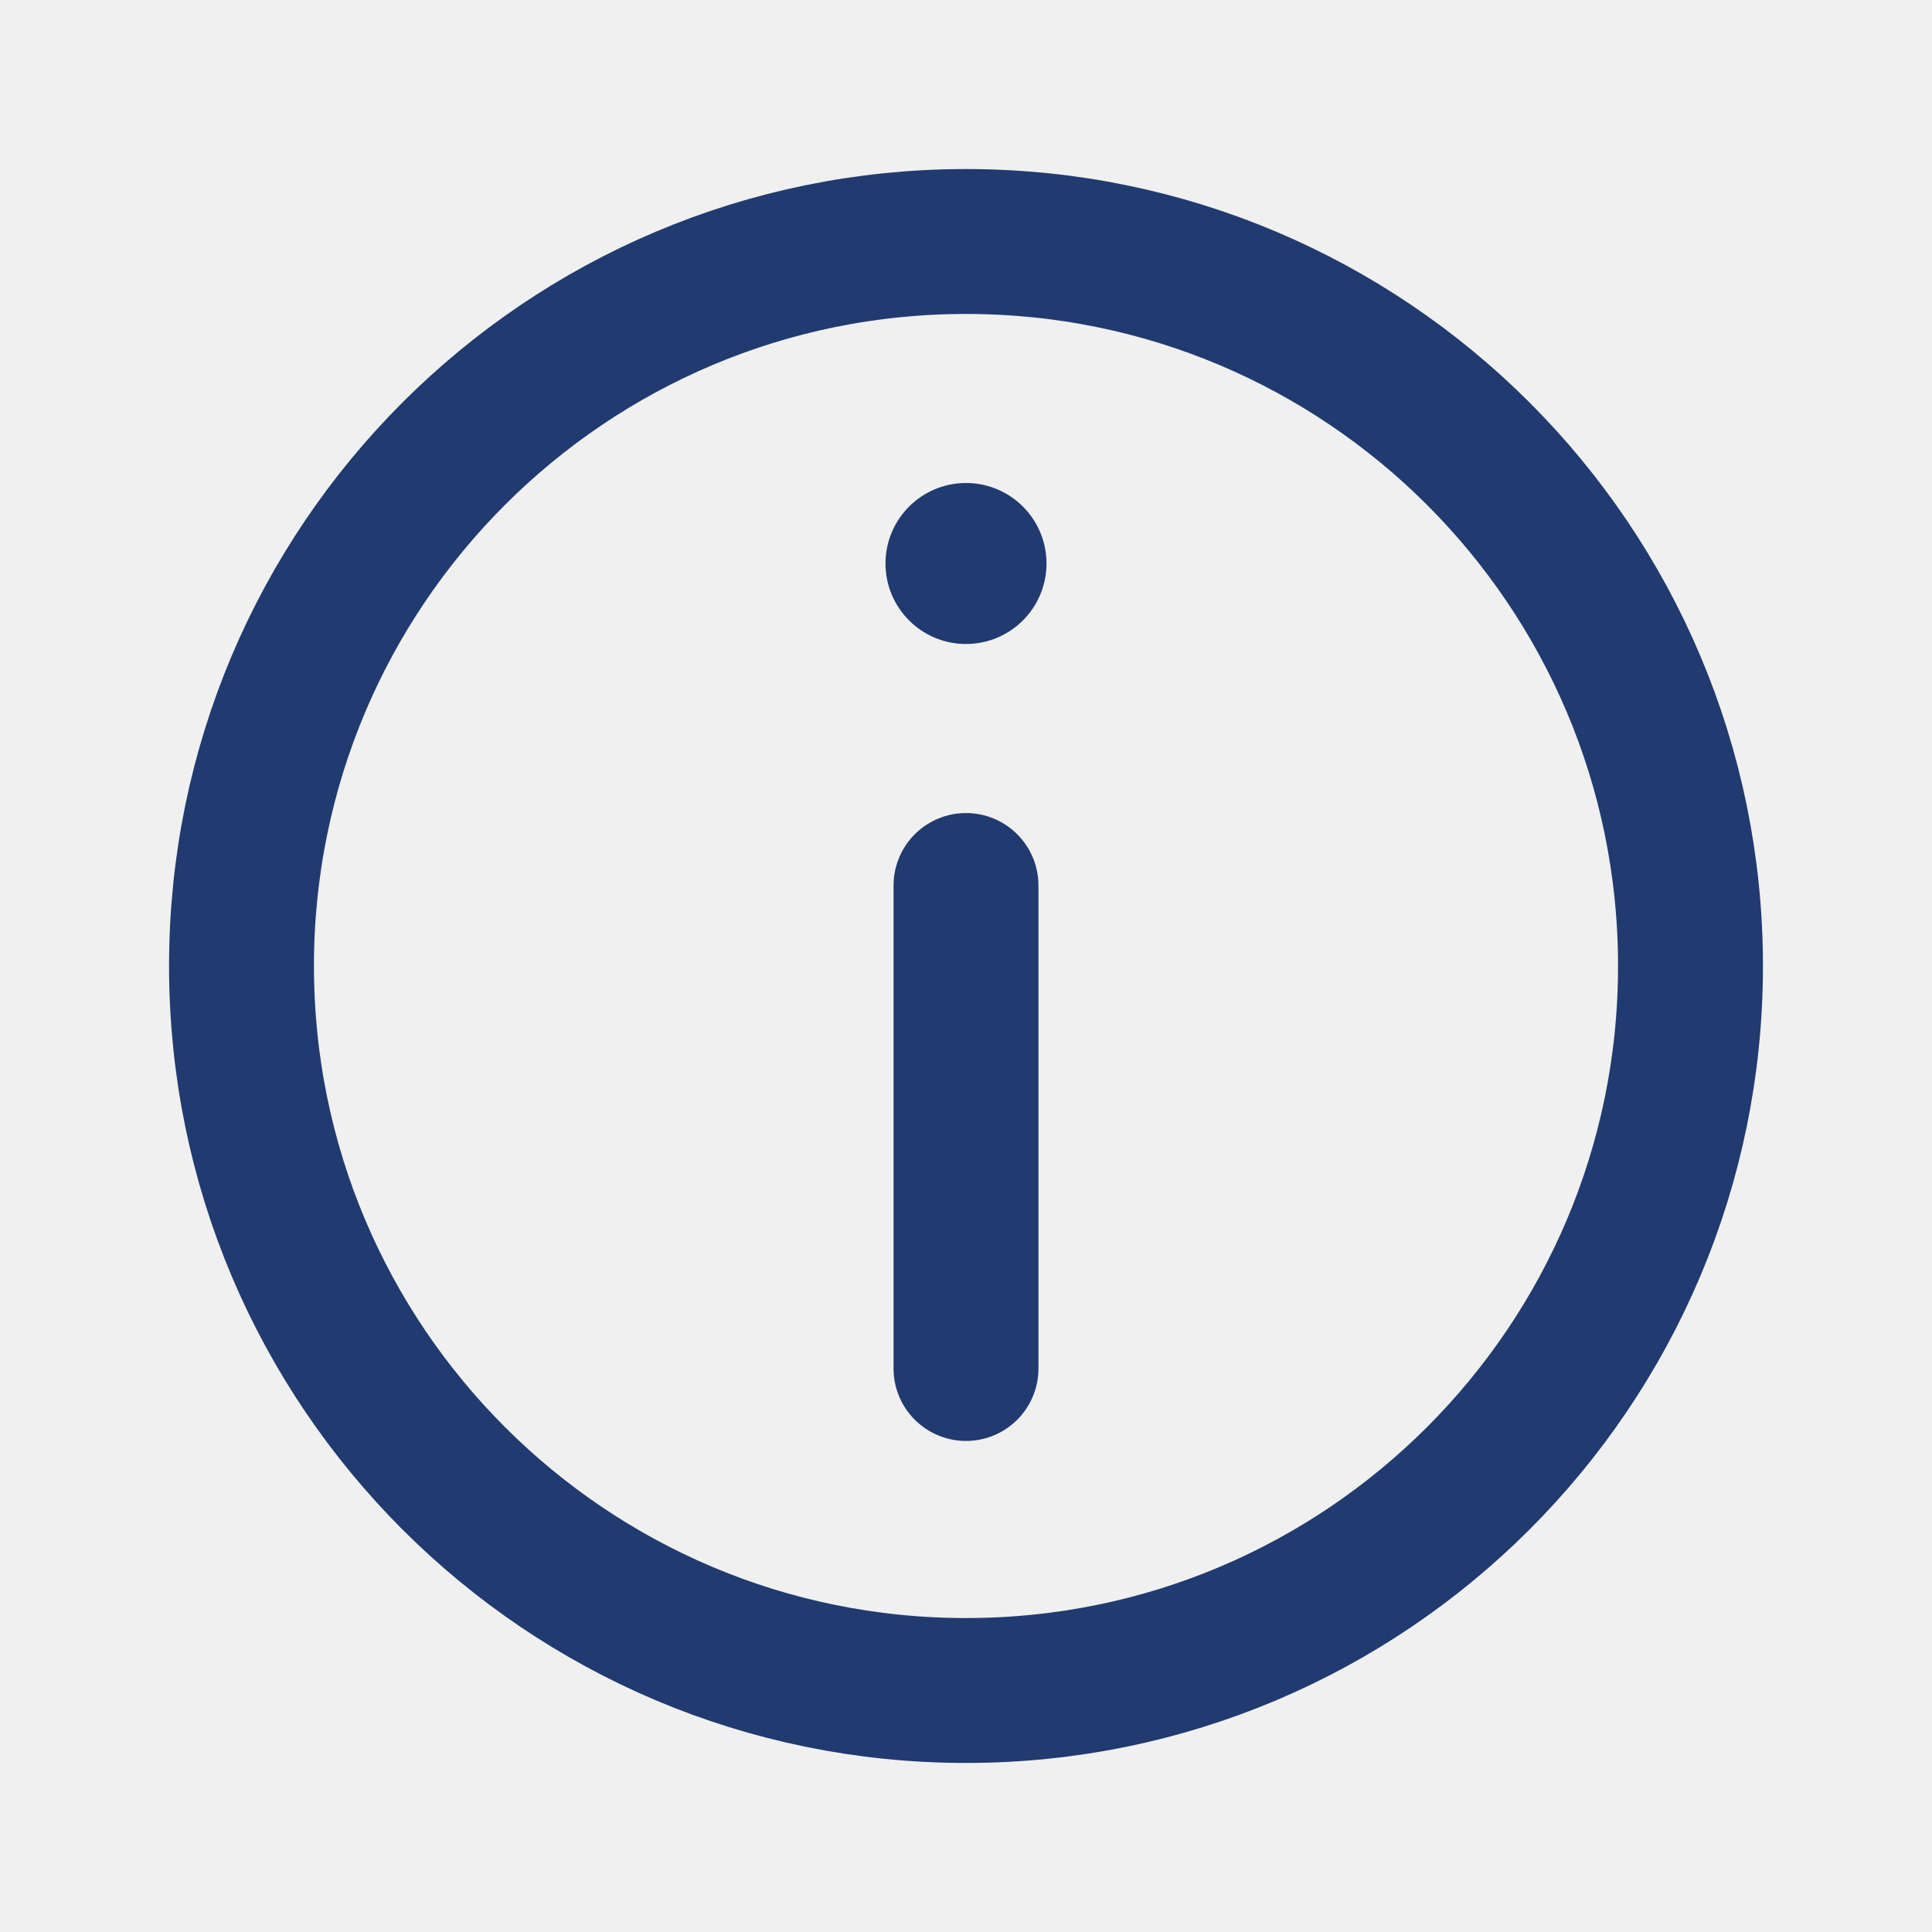
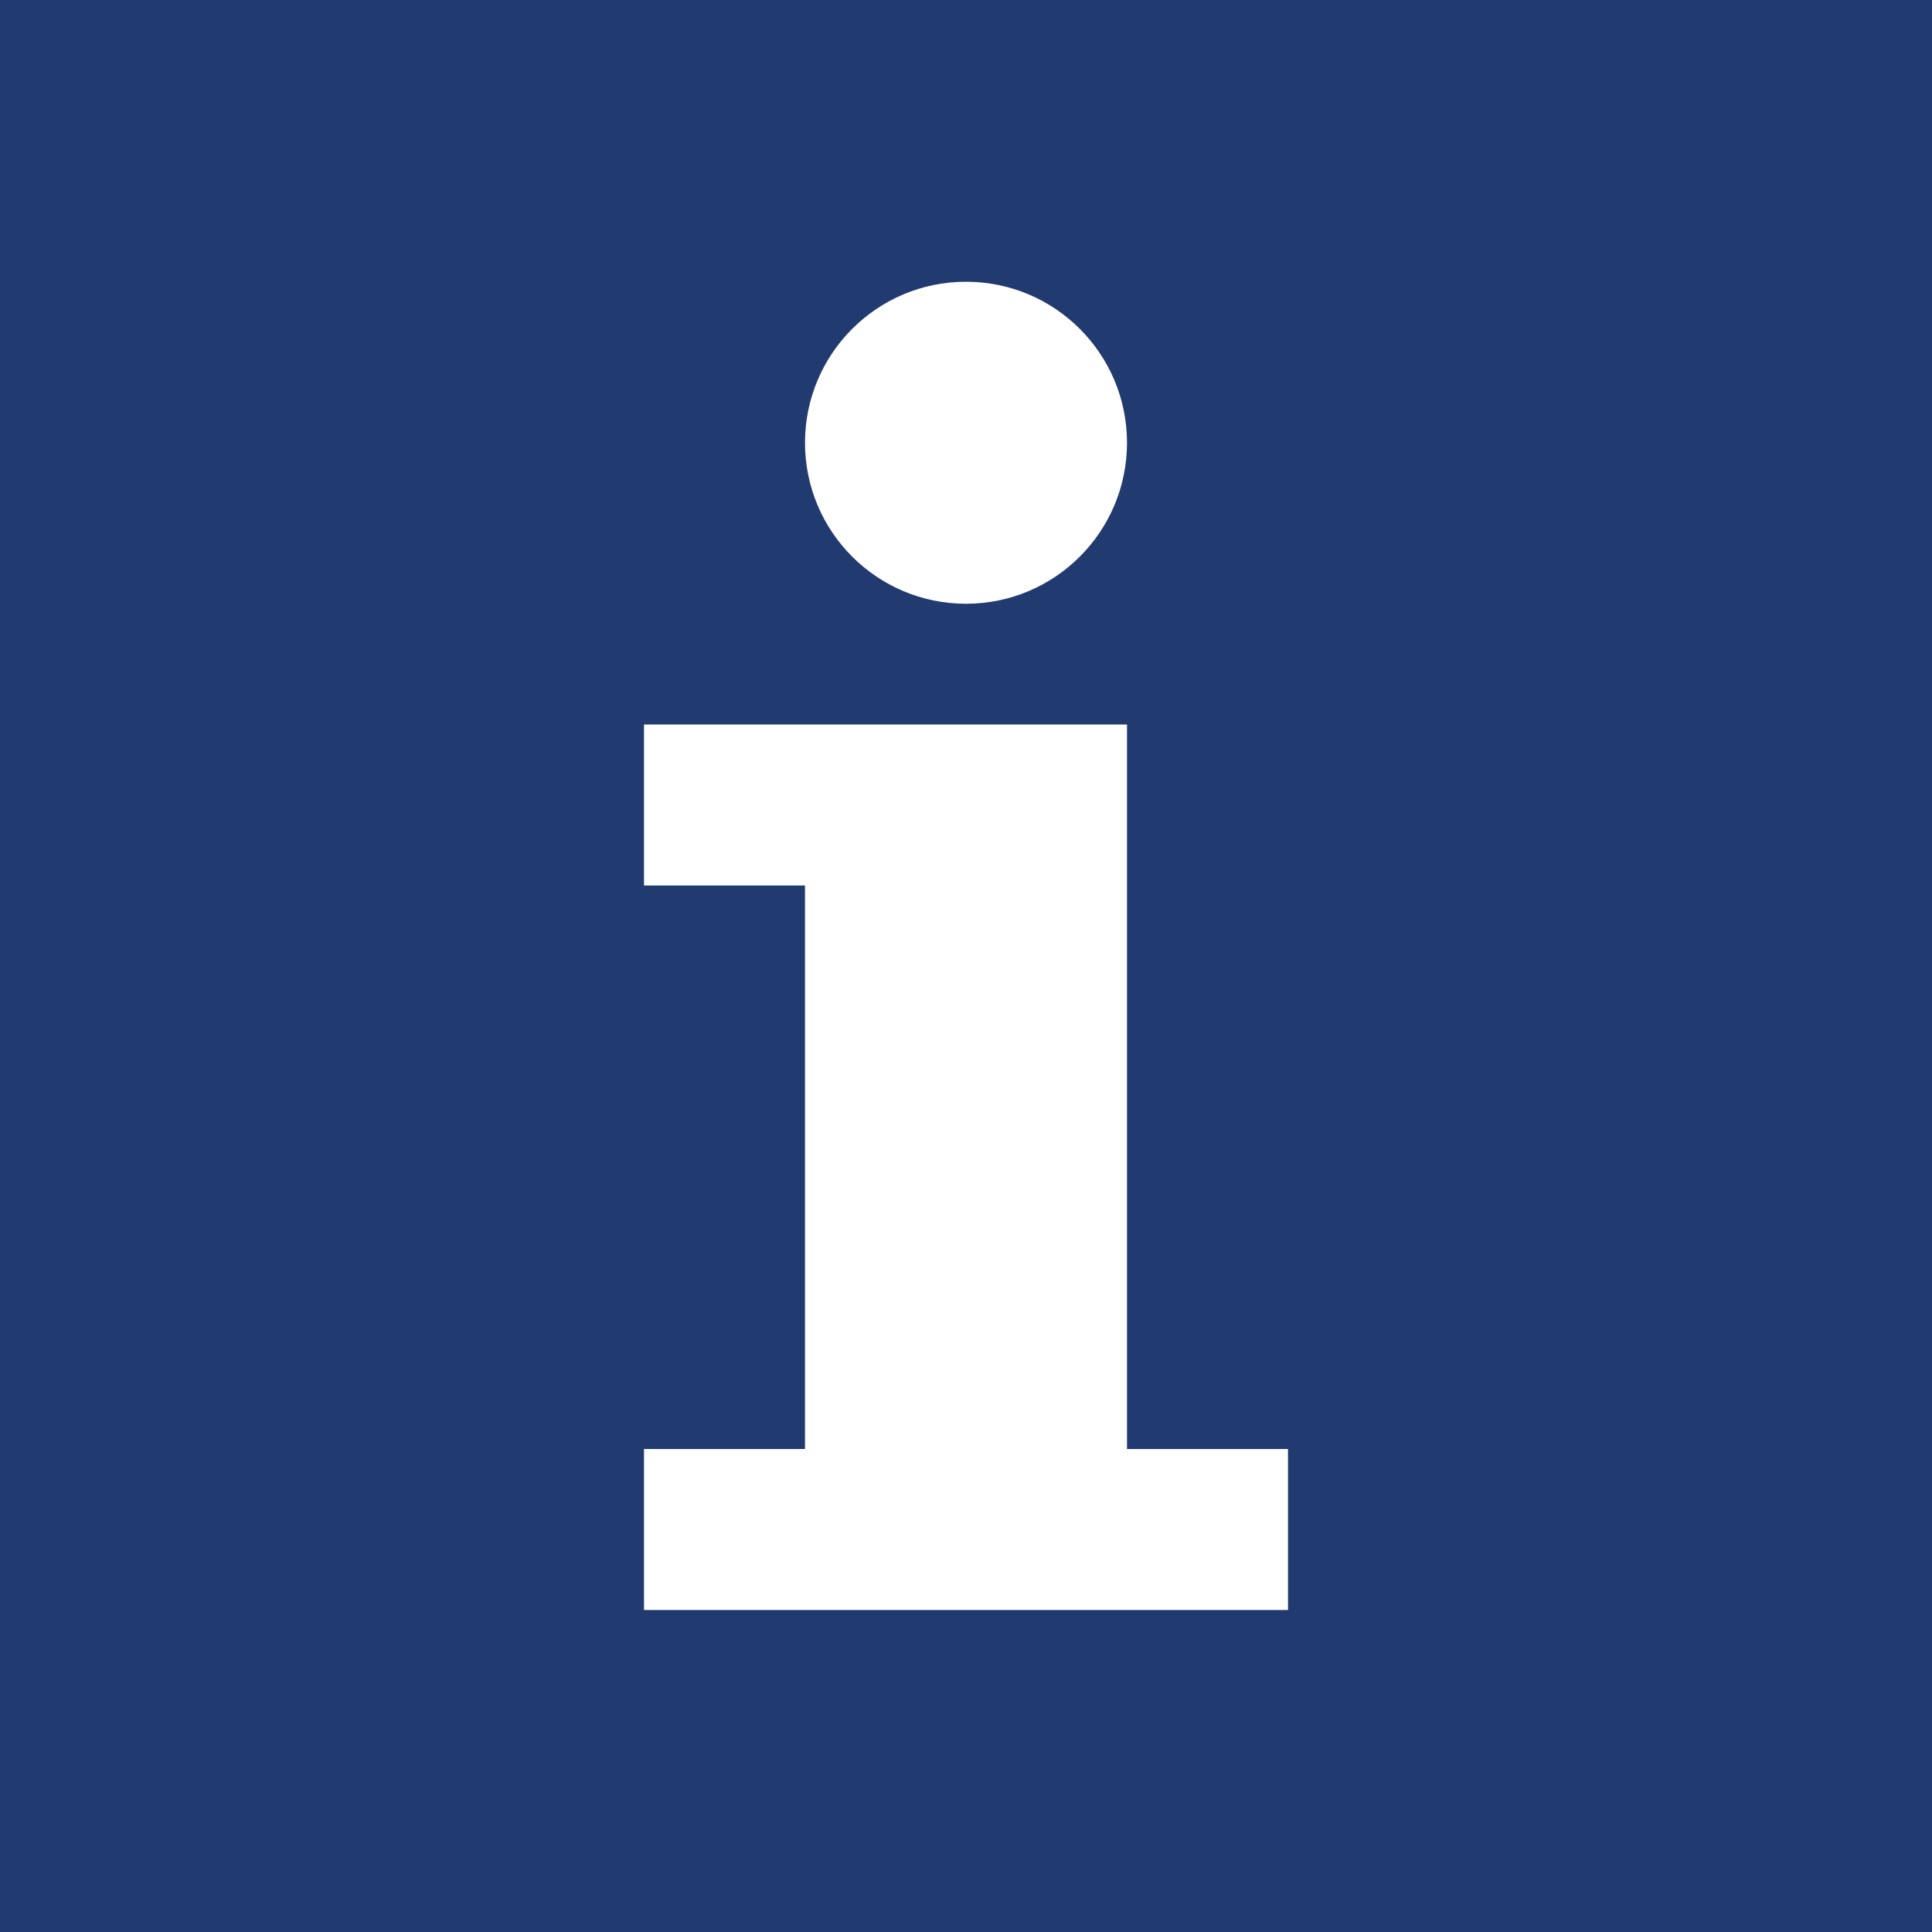
- <svg xmlns="http://www.w3.org/2000/svg" width="24" height="24" viewBox="0 0 24 24" fill="none" stroke="#213a70" stroke-width="1.8" stroke-linecap="round" stroke-linejoin="round" role="img" aria-labelledby="title">
-   <circle cx="12" cy="12" r="9" />
-   <path d="M12 11v6" />
-   <circle cx="12" cy="7" r="1" fill="#213a70" stroke="none" />
+ <svg xmlns="http://www.w3.org/2000/svg" width="24" height="24" viewBox="0 0 24 24" fill="#fff" role="img" aria-labelledby="title">
+   <path fill="#213a70" d="M0 0h24v24H0z" />
+   <circle cx="12" cy="5.5" r="2" />
+   <path d="M8 9h6v9h2v2H8v-2h2v-7H8z" />
</svg>
